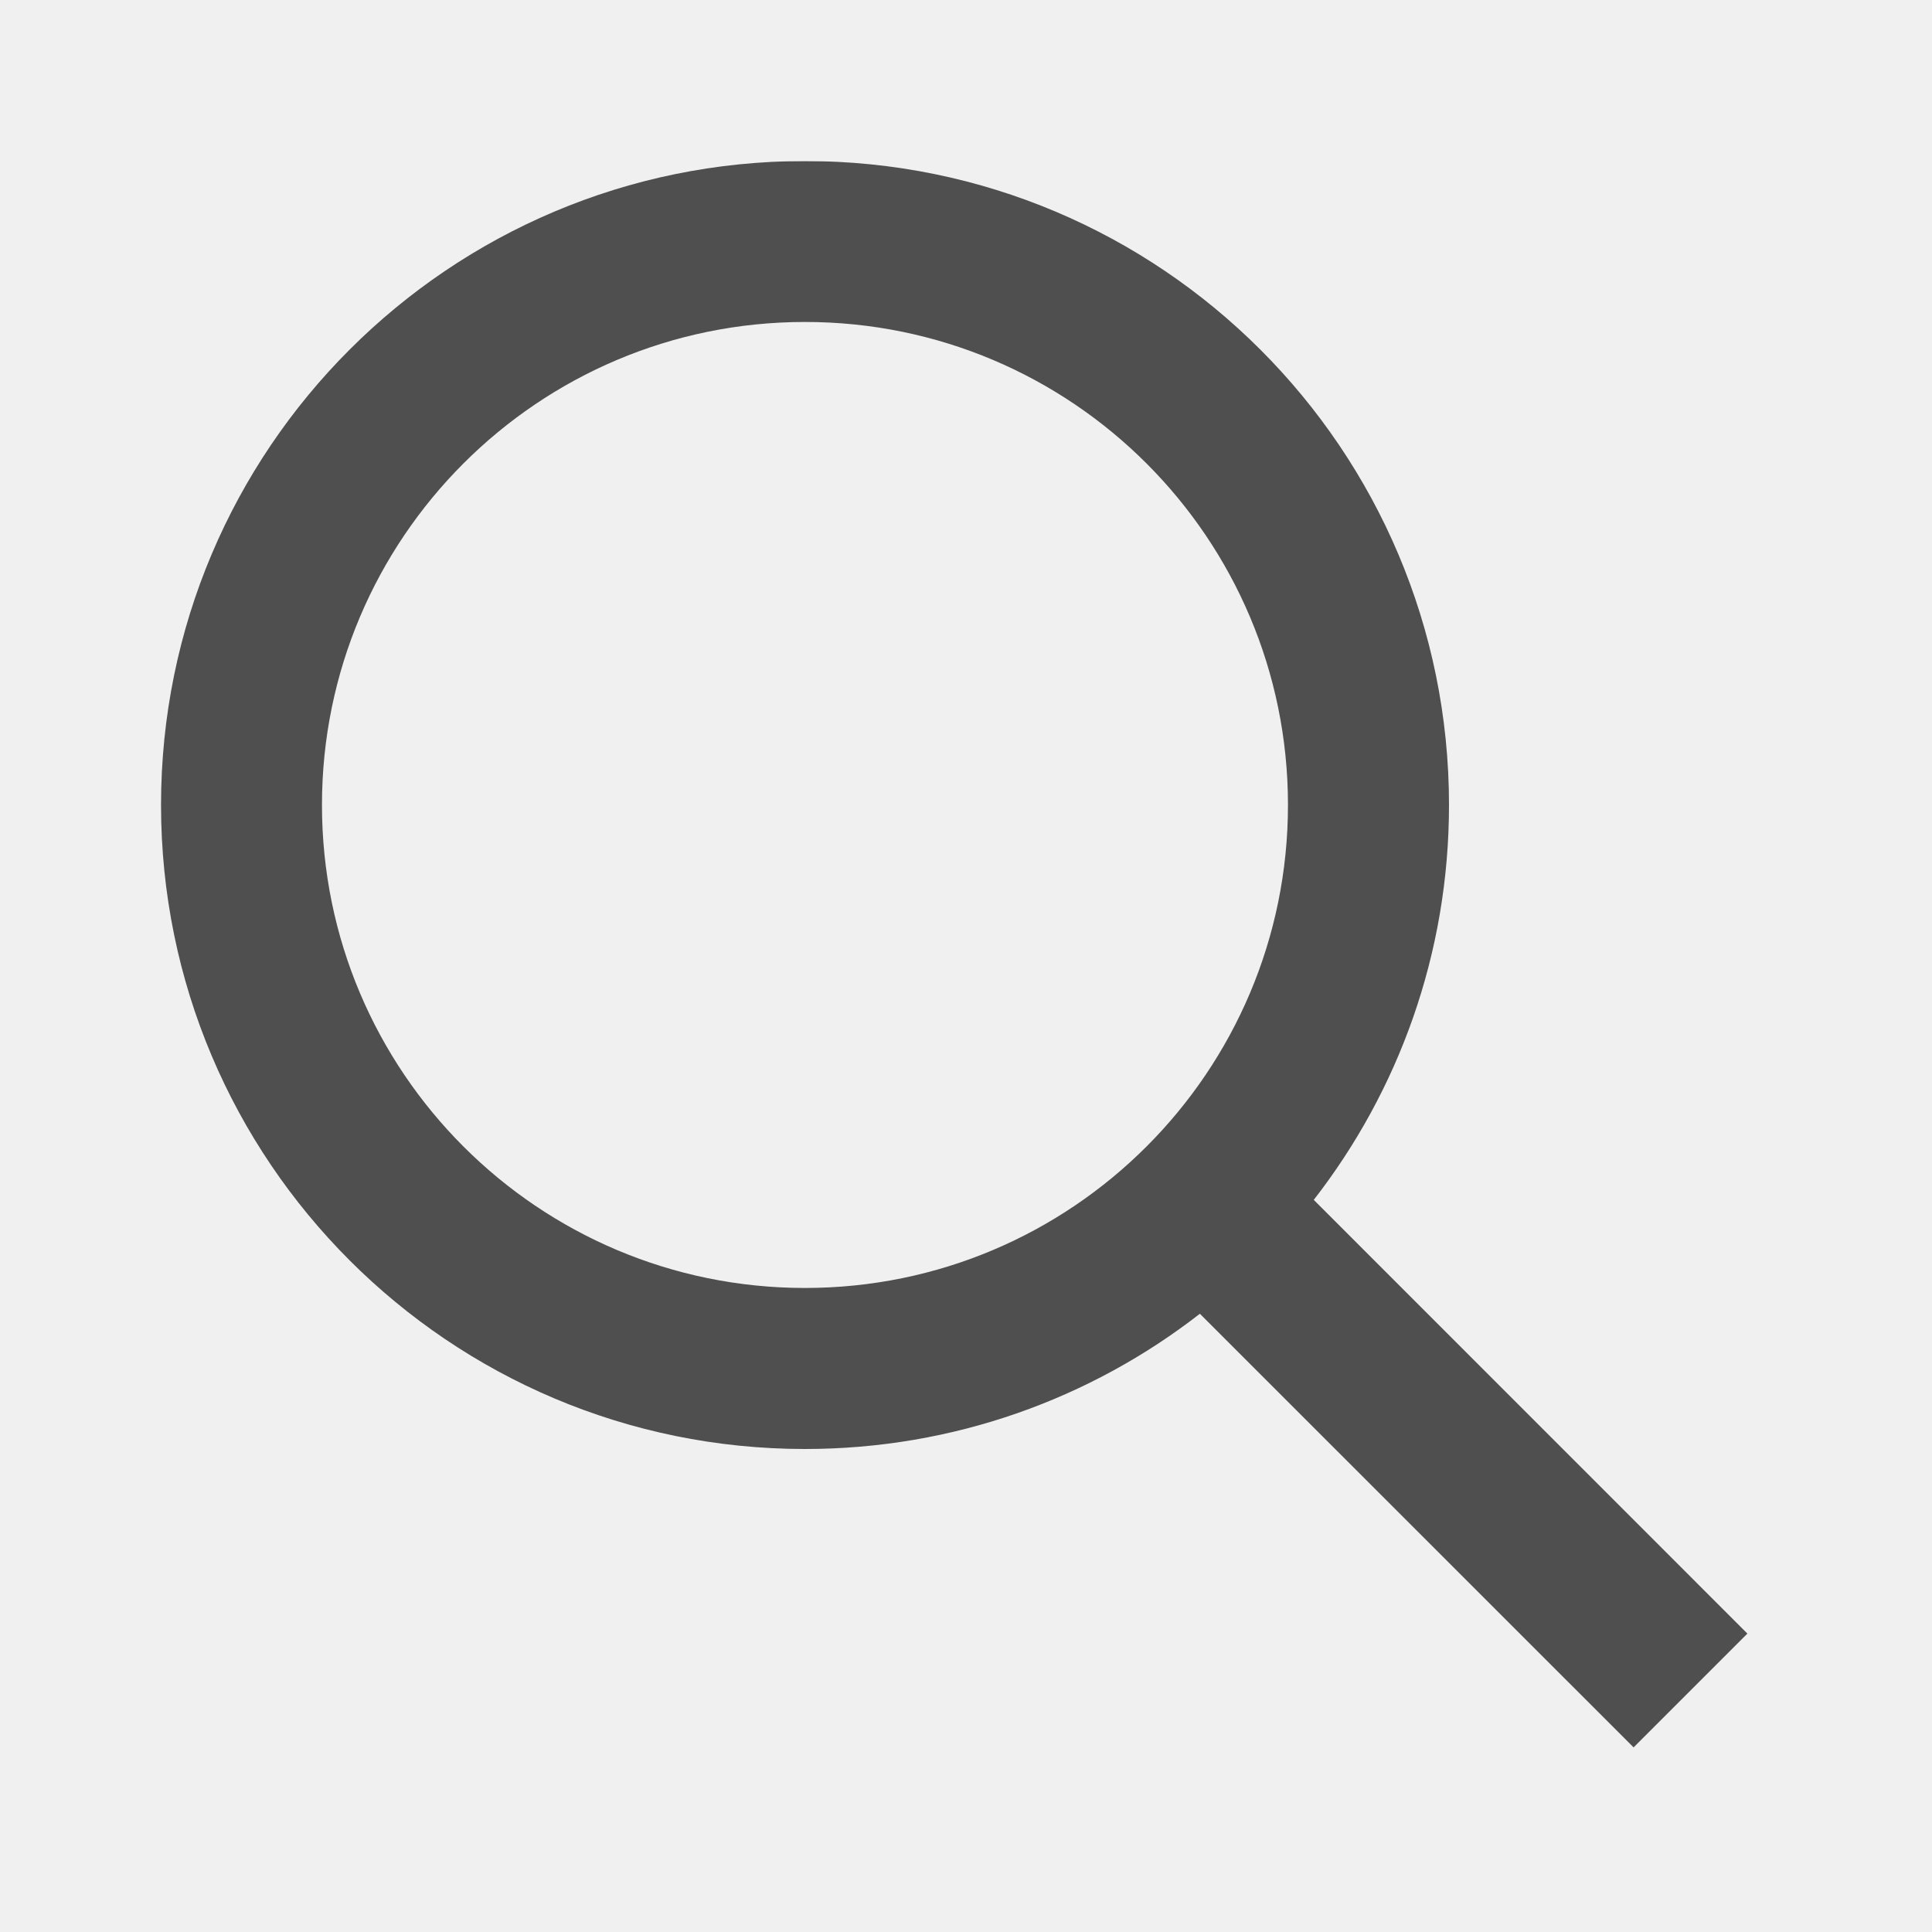
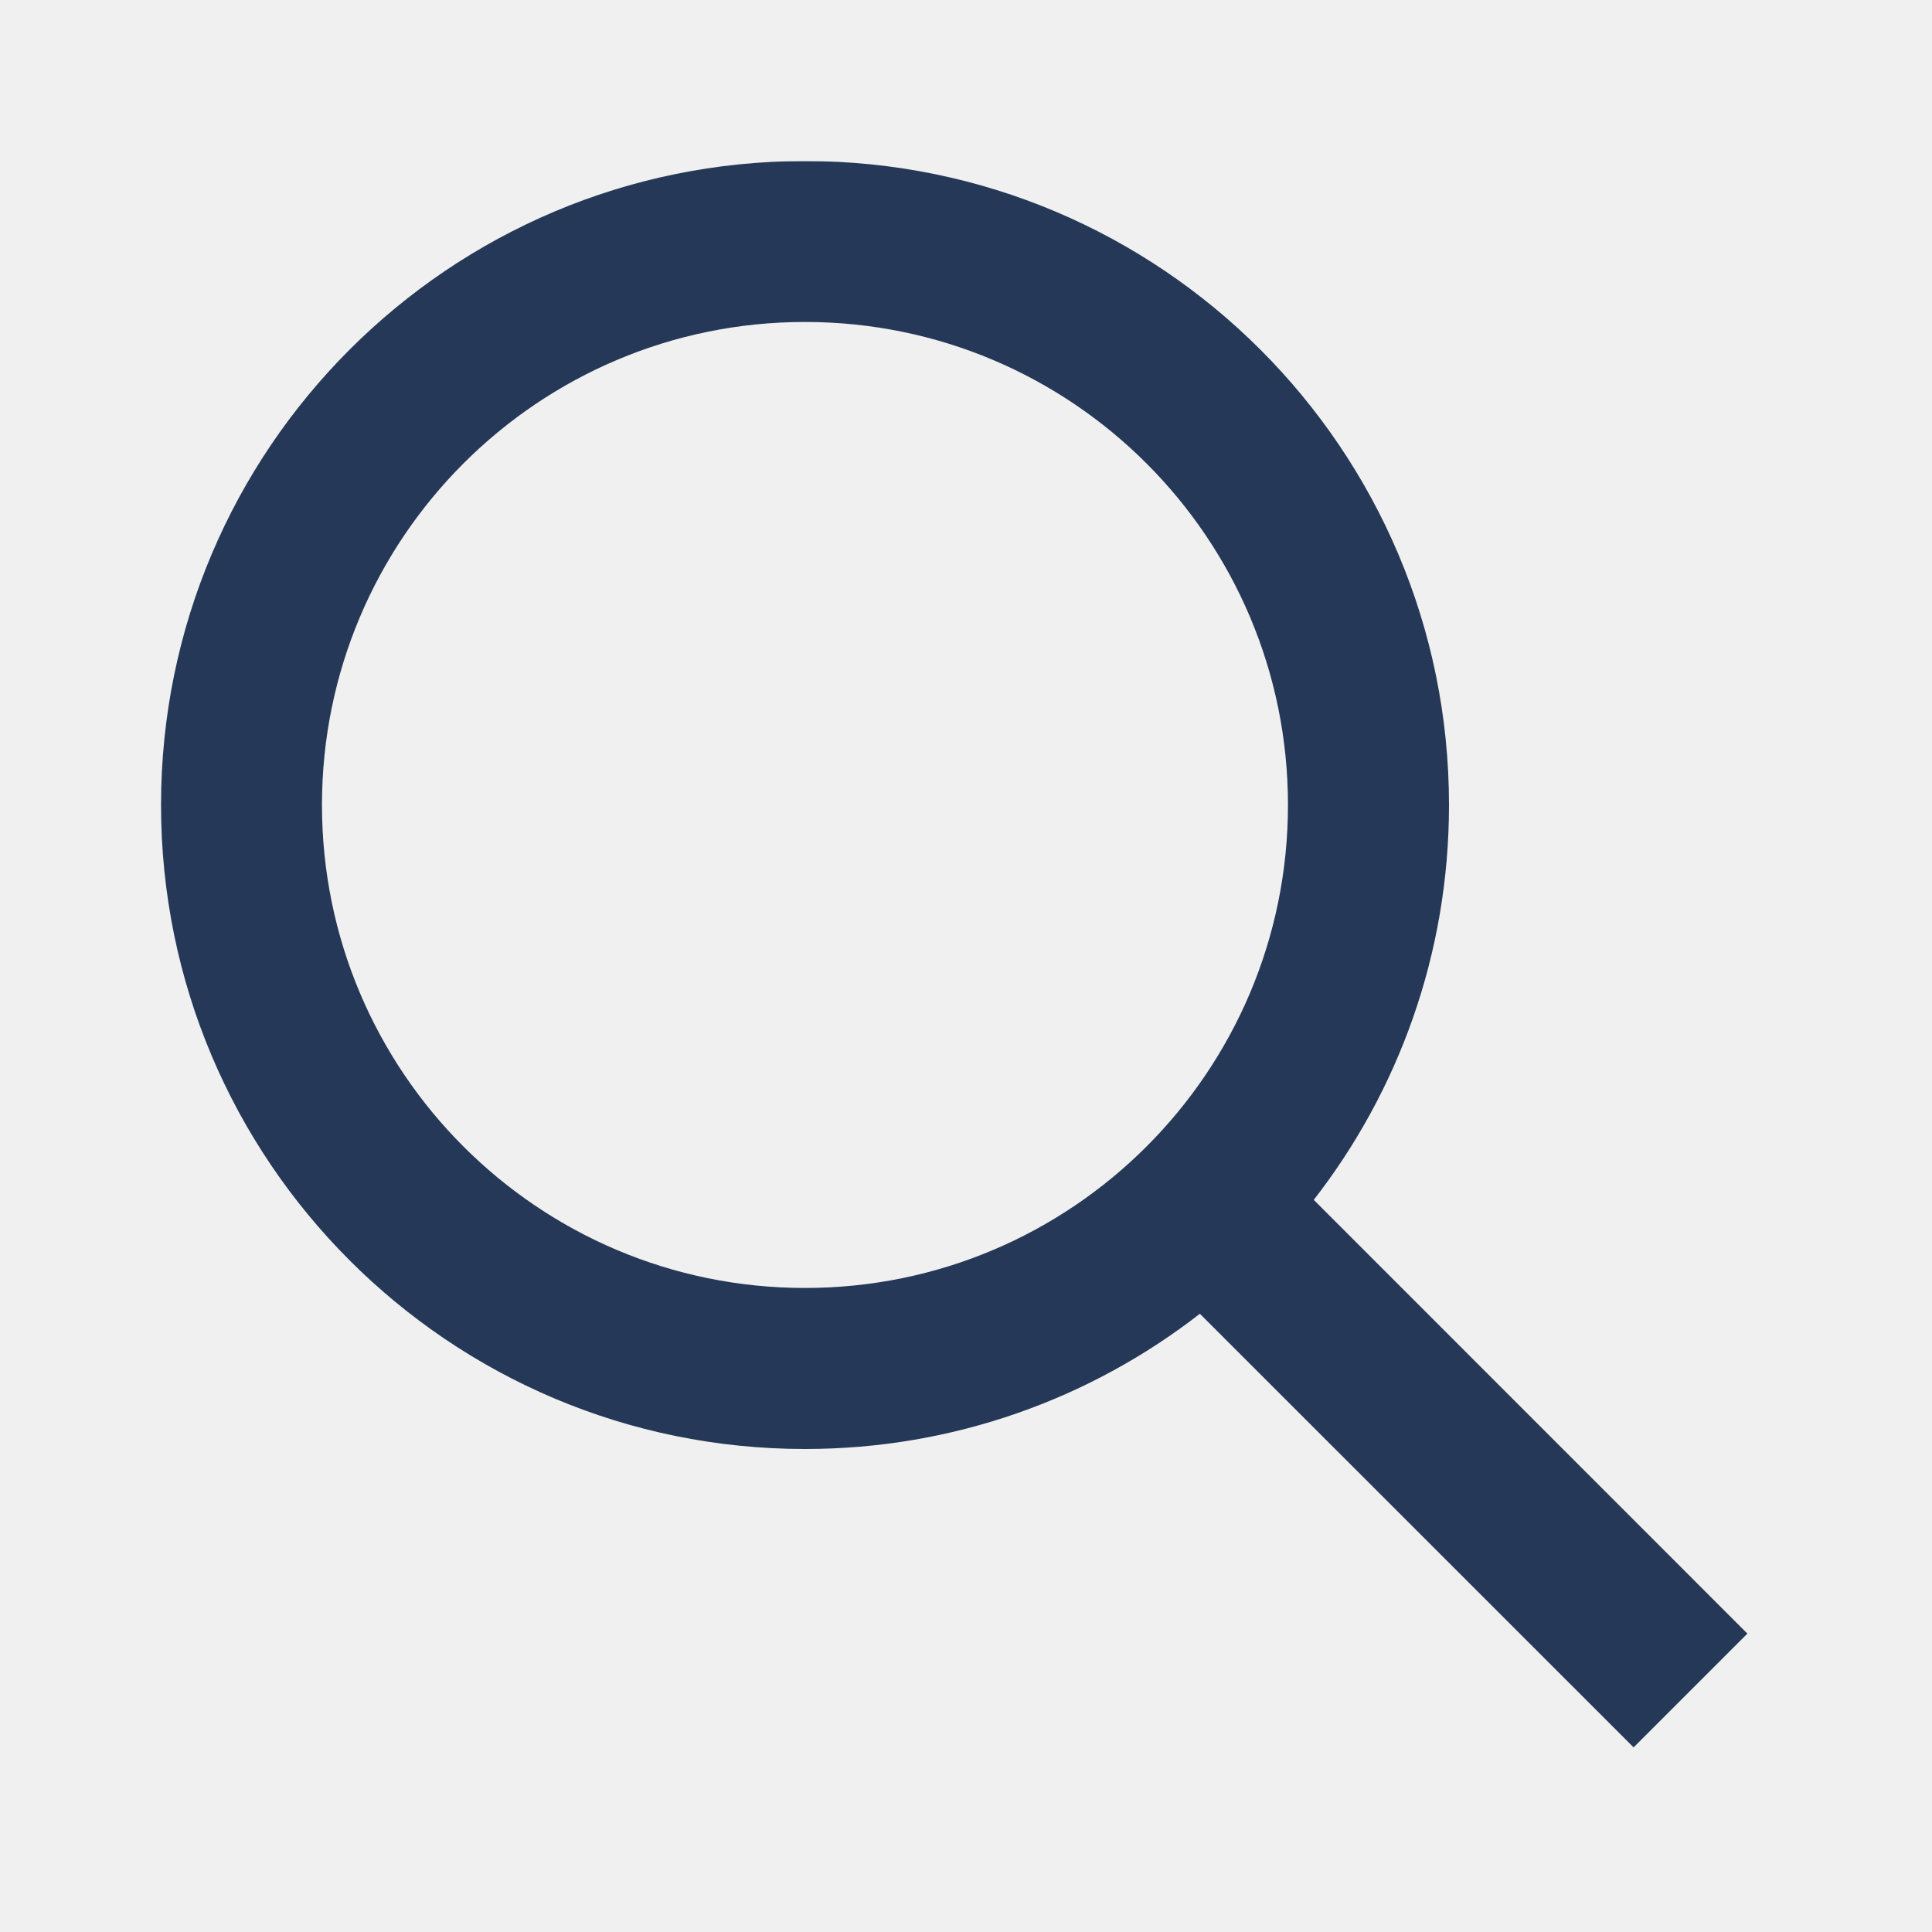
<svg xmlns="http://www.w3.org/2000/svg" width="20" height="20" viewBox="0 0 20 20" fill="none">
  <rect width="20" height="20" fill="white" fill-opacity="0.01" />
  <mask id="mask0" mask-type="alpha" maskUnits="userSpaceOnUse" x="1" y="1" width="18" height="18">
    <path fill-rule="evenodd" clip-rule="evenodd" d="M8.333 15C4.651 15 1.667 12.015 1.667 8.333C1.667 4.651 4.651 1.667 8.333 1.667C12.015 1.667 15 4.651 15 8.333C15 9.874 14.477 11.293 13.6 12.421L18.089 16.911L16.911 18.089L12.421 13.6C11.293 14.477 9.874 15 8.333 15ZM13.333 8.333C13.333 11.095 11.095 13.333 8.333 13.333C5.572 13.333 3.333 11.095 3.333 8.333C3.333 5.572 5.572 3.333 8.333 3.333C11.095 3.333 13.333 5.572 13.333 8.333Z" fill="white" />
  </mask>
  <g mask="url(#mask0)">
-     <rect y="1.667" width="20" height="20" fill="#4F4F4F" />
+     <rect y="1.667" width="20" height="20" fill="#253858" />
  </g>
</svg>
